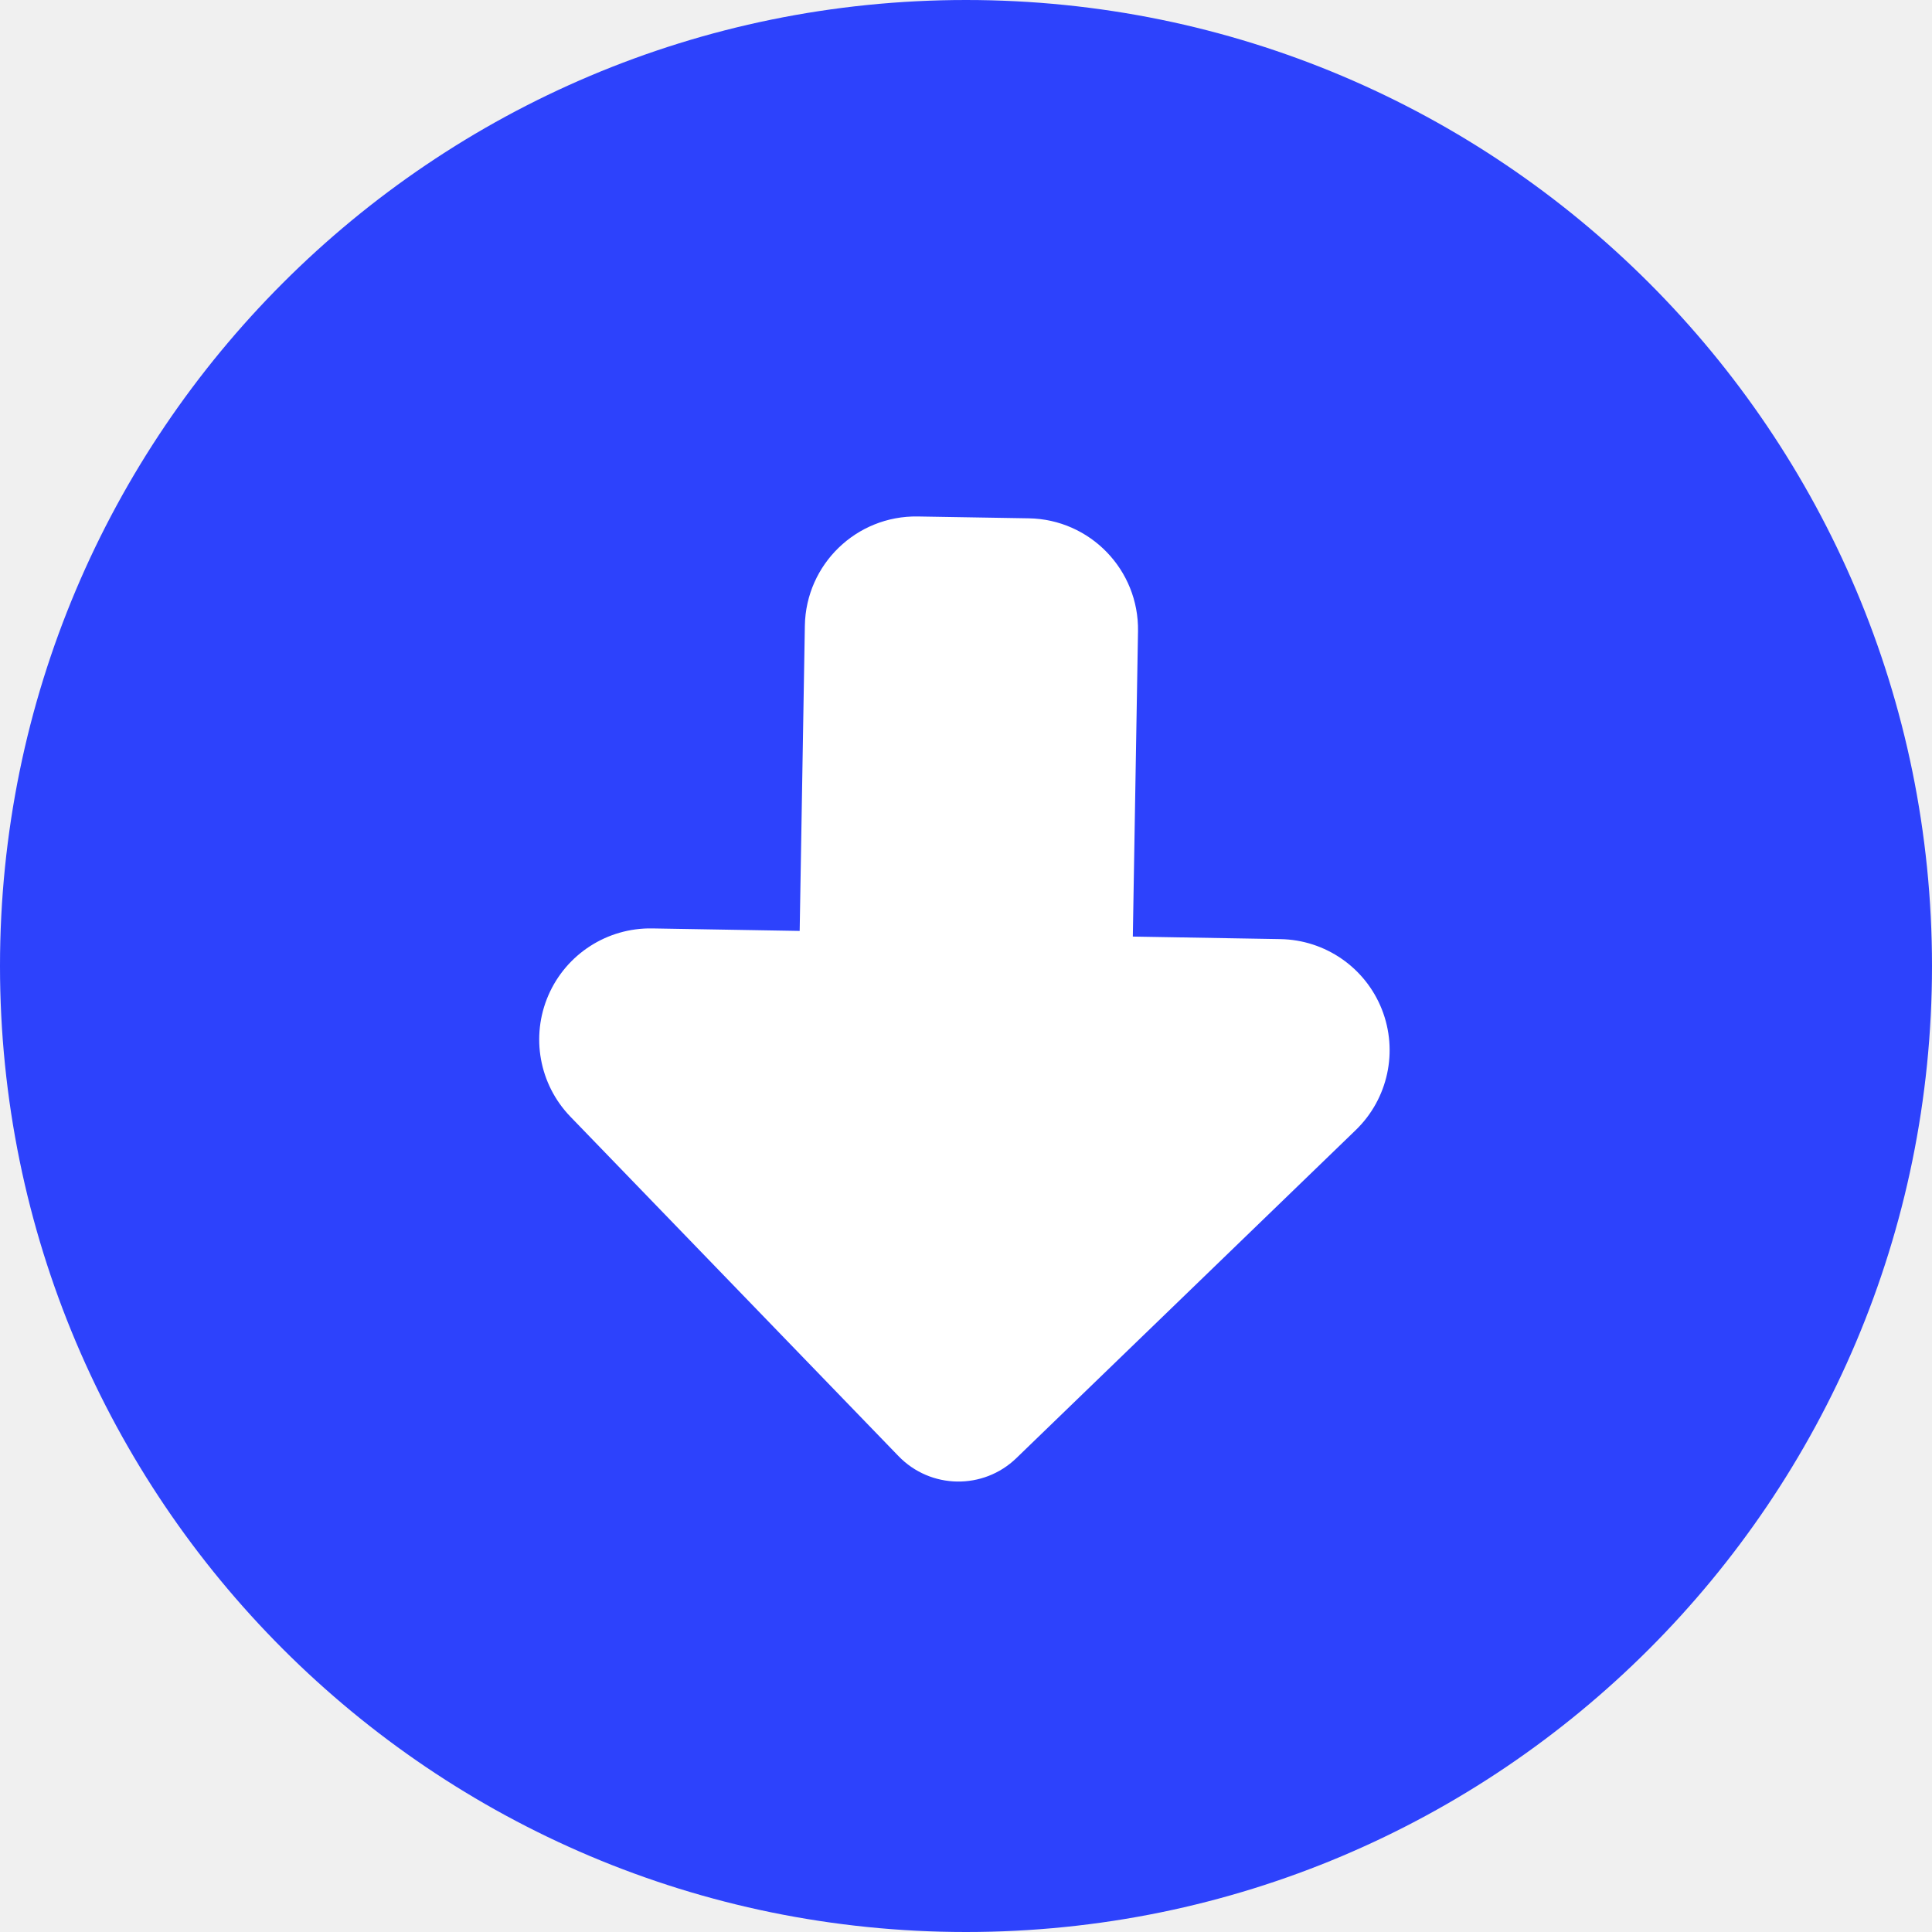
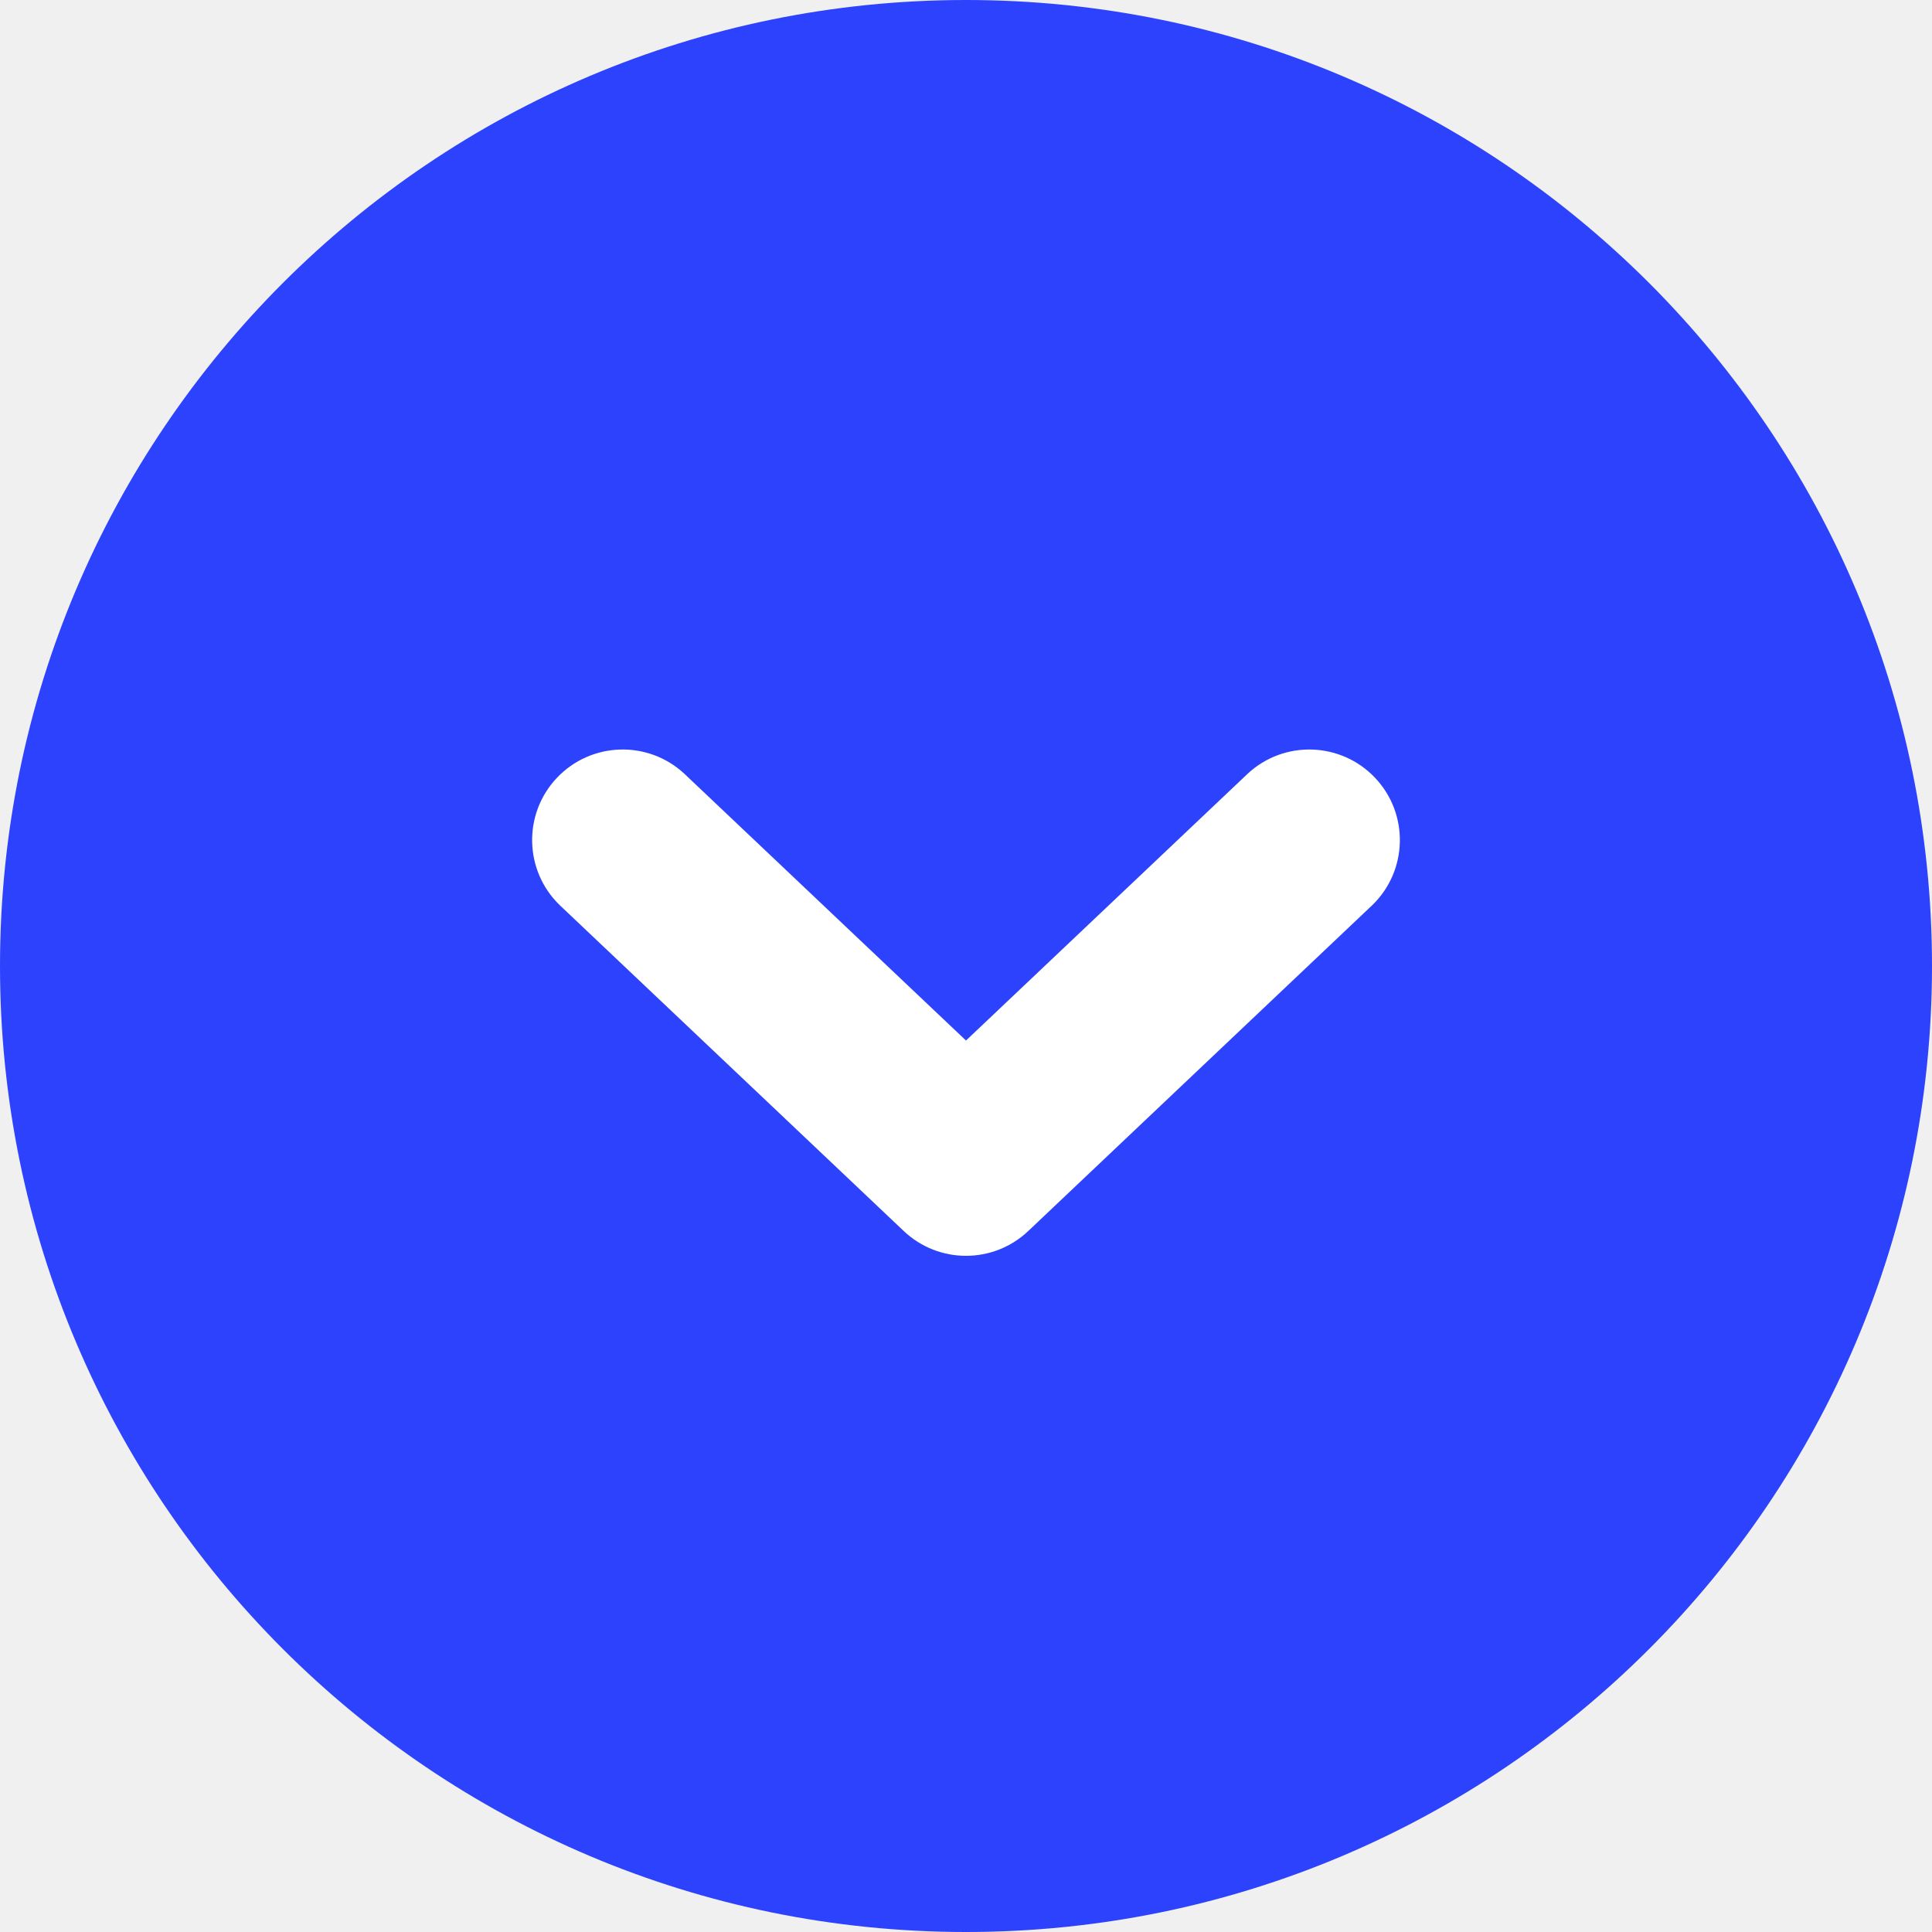
<svg xmlns="http://www.w3.org/2000/svg" id="ic_convert_down" width="40" height="40" viewBox="0 0 40 40">
-   <g id="ic_convert" transform="translate(624.667 -1130.667) rotate(90)">
-     <circle id="Ellipse_29" data-name="Ellipse 29" cx="20" cy="20" r="20" transform="translate(1130.667 584.667)" fill="#2d42fc" />
-     <path id="Path_179" data-name="Path 179" d="M1.725,0H11.5a2.3,2.3,0,0,1,1.626,3.926l-2.16,2.16,4.47,4.47a2.3,2.3,0,0,1,0,3.252l-1.625,1.626a2.3,2.3,0,0,1-3.253,0l-4.47-4.47L3.926,13.125A2.3,2.3,0,0,1,0,11.5V1.725A1.725,1.725,0,0,1,1.725,0Z" transform="matrix(-0.719, 0.695, -0.695, -0.719, 1162.055, 604.865)" fill="#fff" />
+   <g id="ic_convert" transform="translate(40) rotate(90)">
+     <circle id="Ellipse_29" data-name="Ellipse 29" cx="20" cy="20" r="20" transform="translate(0 0)" fill="#2d42fc" />
+     <path id="Path_1651" data-name="Path 1651" d="M17.415,3.237A1.875,1.875,0,0,0,14.835.516L9,6.043,3.165.516A1.875,1.875,0,0,0,.585,3.237L7.71,9.986a1.875,1.875,0,0,0,2.58,0Z" transform="translate(15.5 29) rotate(-90)" fill="#fff" />
  </g>
</svg>
